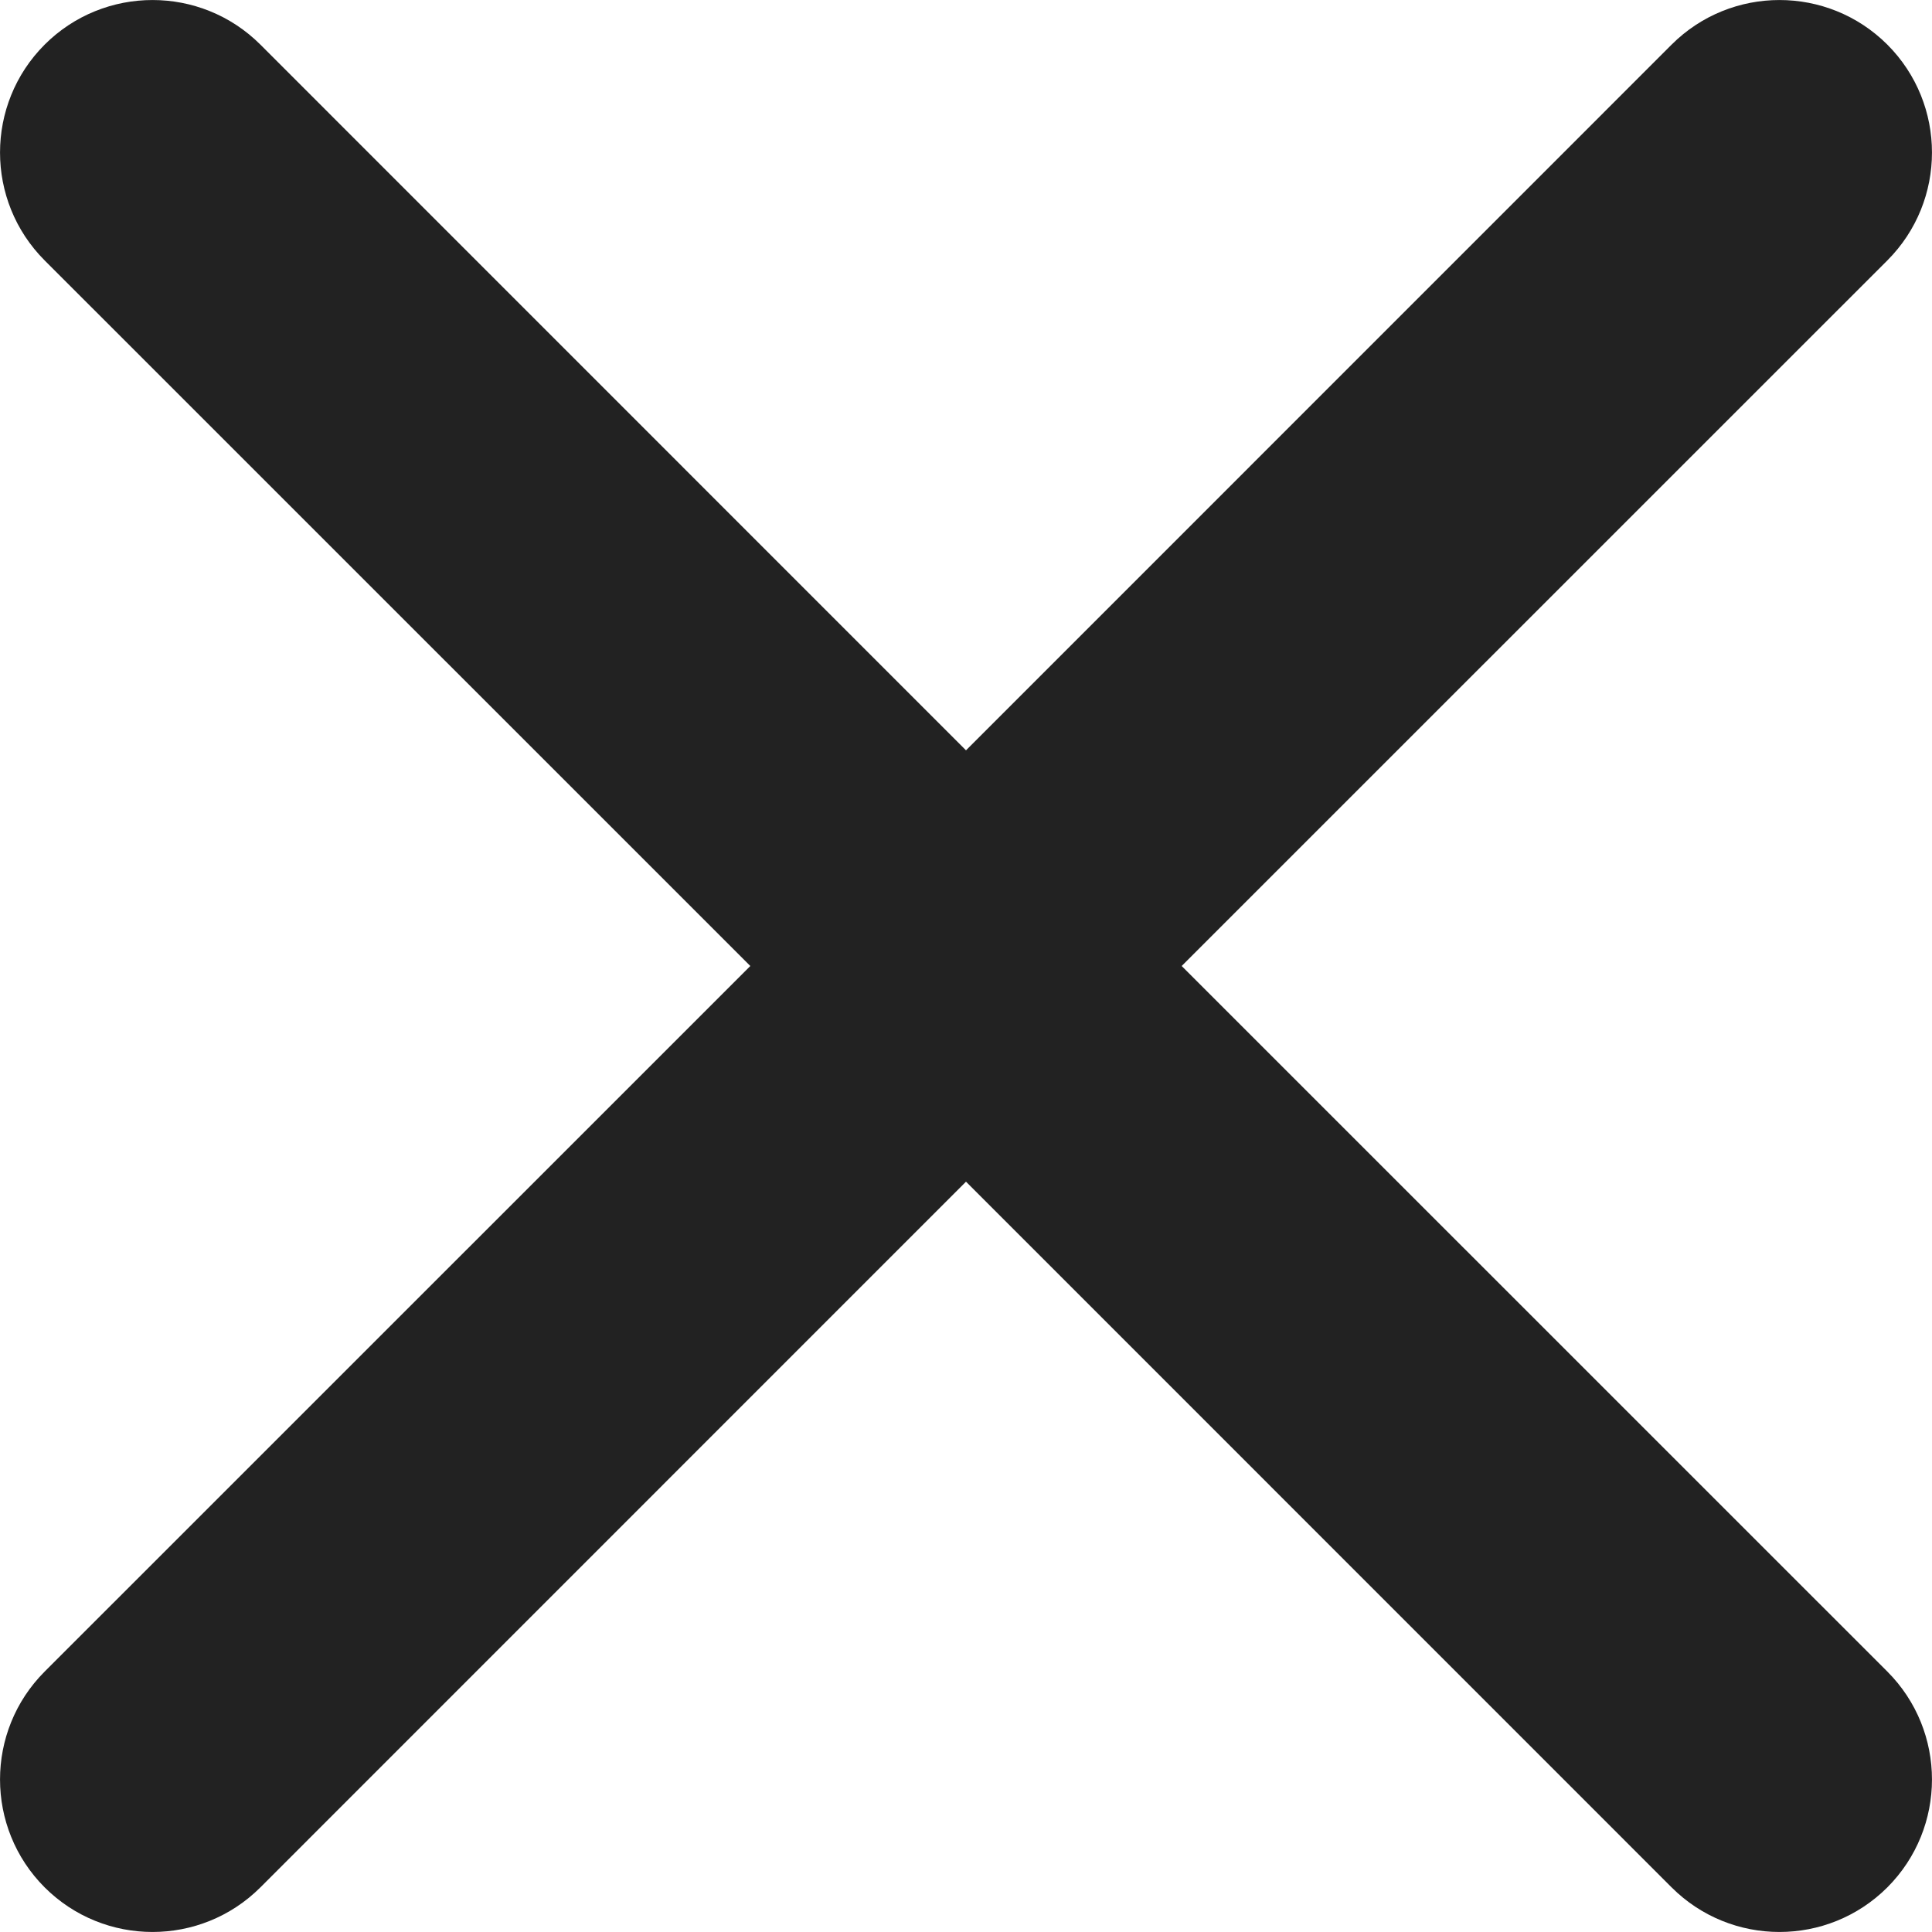
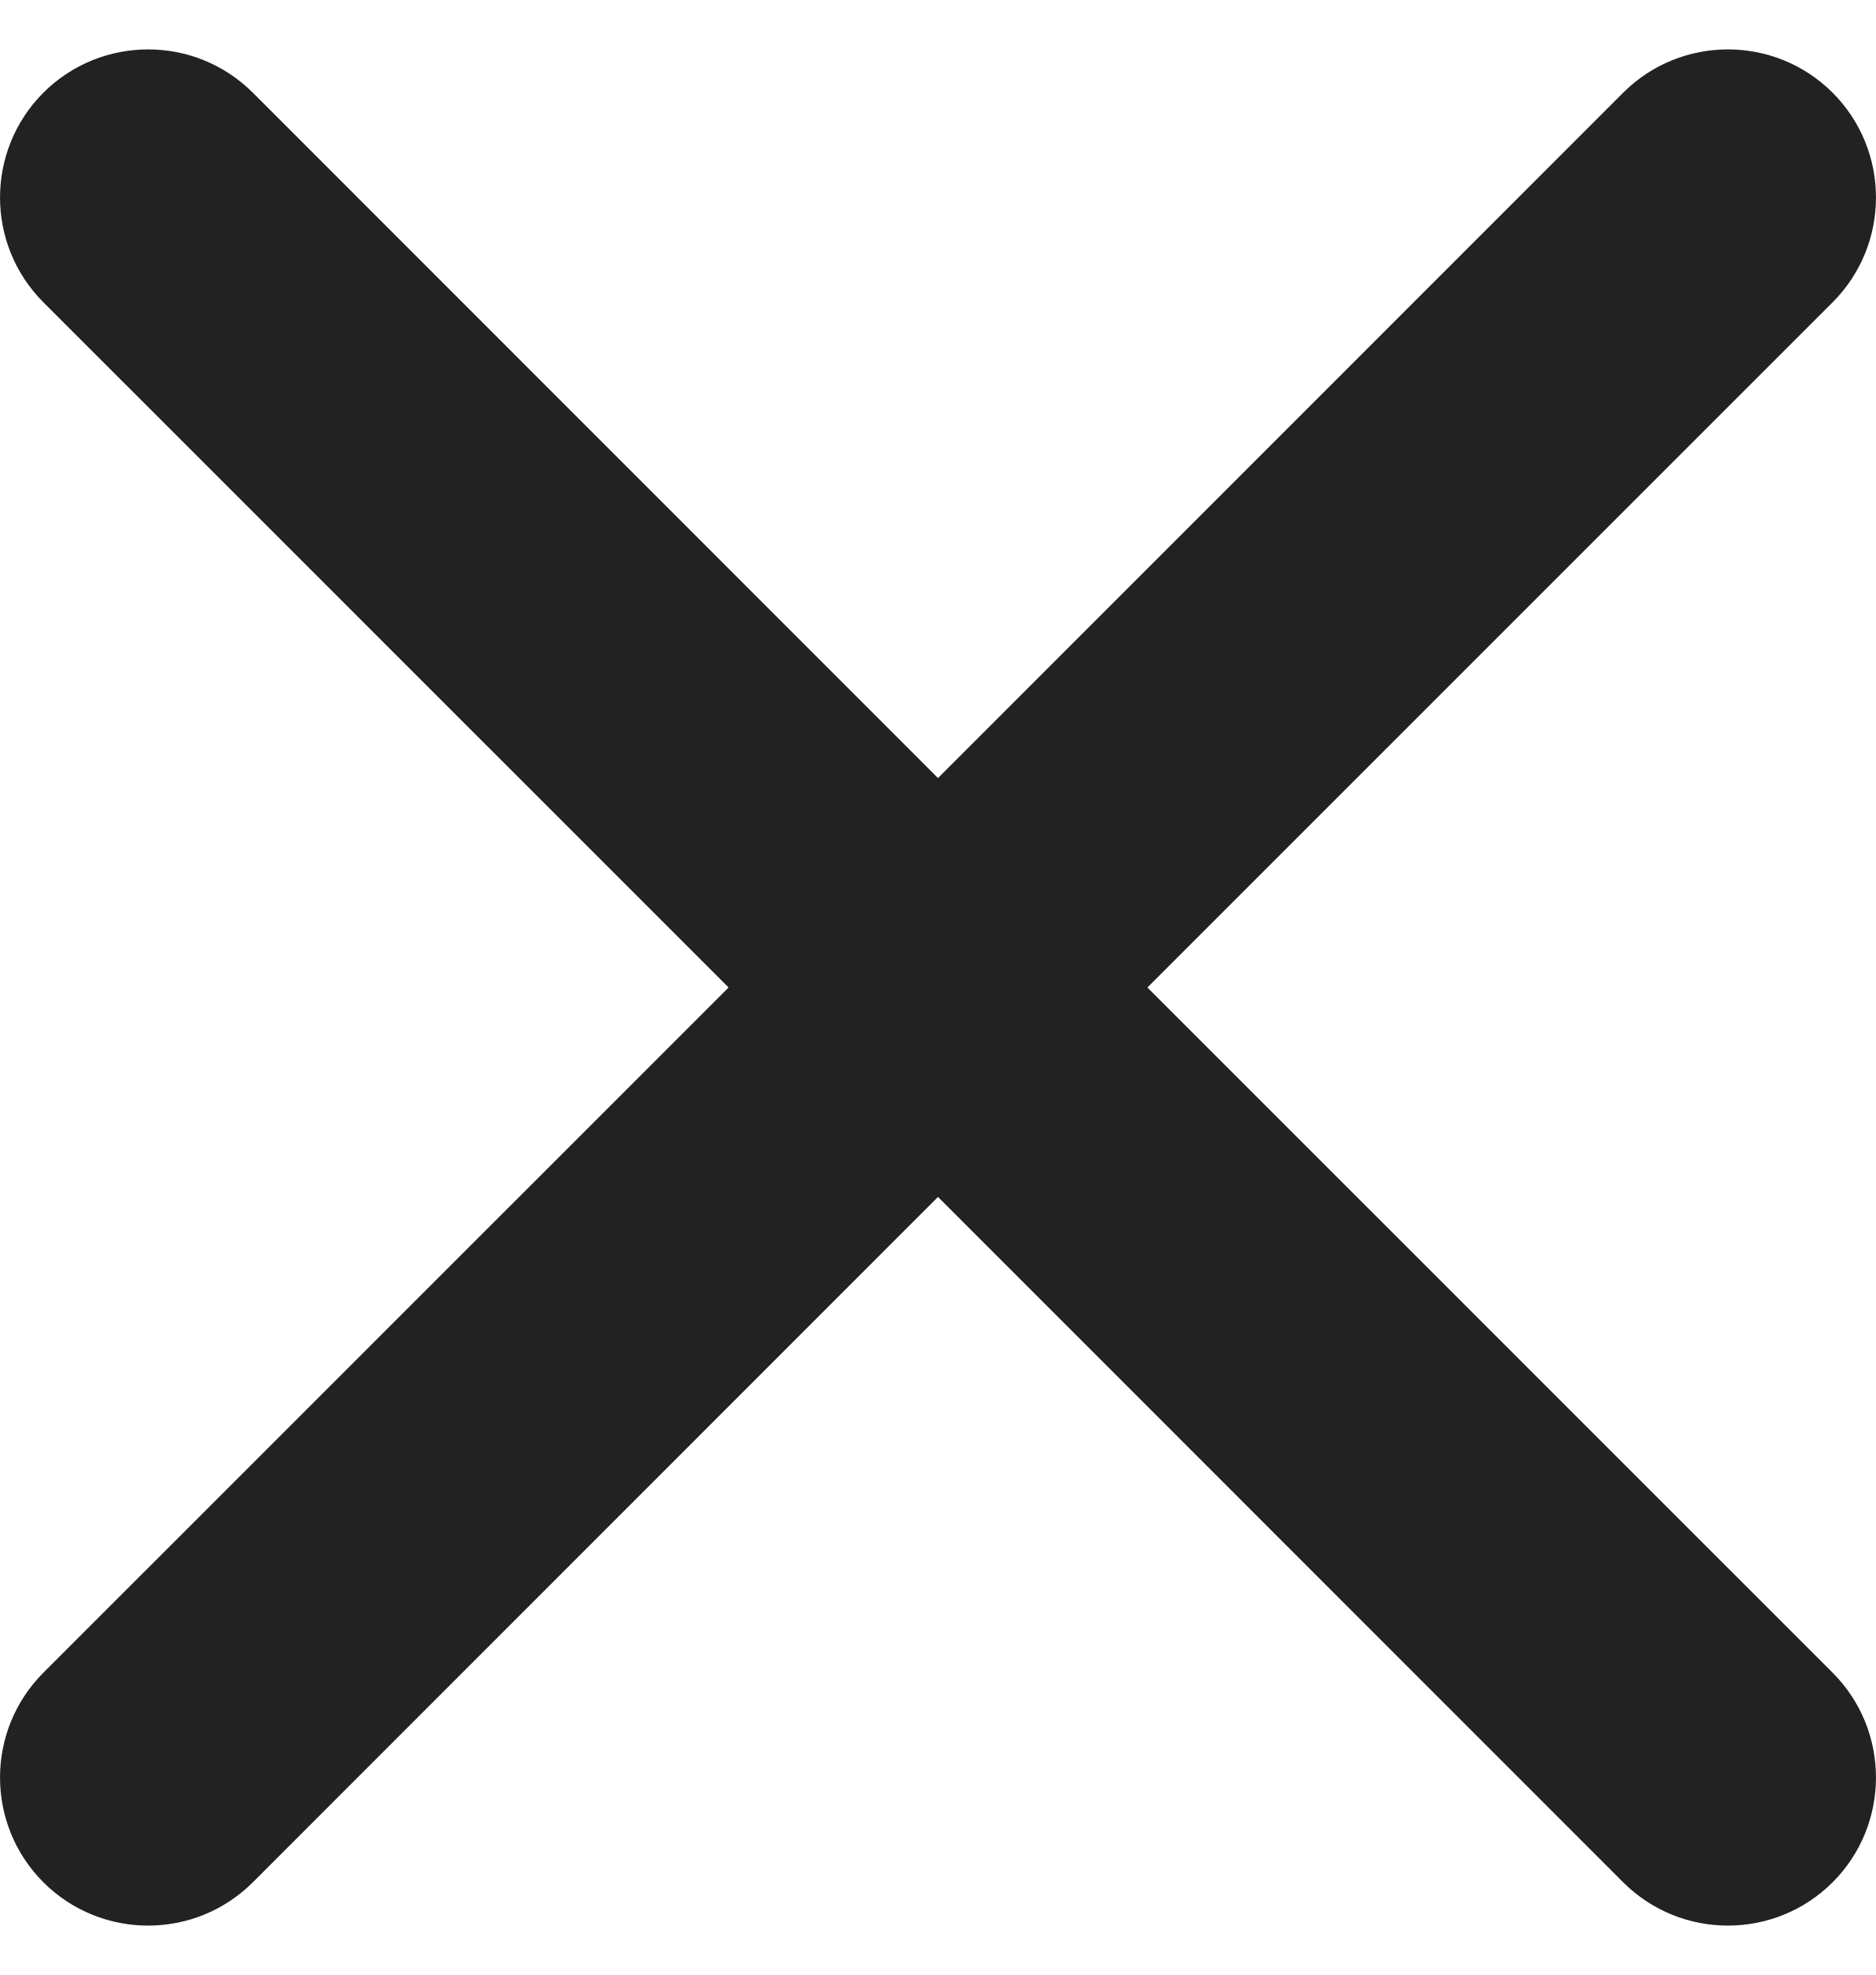
- <svg xmlns="http://www.w3.org/2000/svg" width="19" height="19" viewBox="0 0 19 19" fill="none">
-   <path fill-rule="evenodd" clip-rule="evenodd" d="M2.561 0.439C1.975 -0.146 1.025 -0.146 0.439 0.439C-0.146 1.025 -0.146 1.975 0.439 2.561L7.379 9.5L0.439 16.439C-0.146 17.025 -0.146 17.975 0.439 18.561C1.025 19.146 1.975 19.146 2.561 18.561L9.5 11.621L16.439 18.561C17.025 19.146 17.975 19.146 18.561 18.561C19.146 17.975 19.146 17.025 18.561 16.439L11.621 9.5L18.561 2.561C19.146 1.975 19.146 1.025 18.561 0.439C17.975 -0.146 17.025 -0.146 16.439 0.439L9.5 7.379L2.561 0.439Z" fill="#222222" />
+ <svg xmlns="http://www.w3.org/2000/svg" width="19" height="20" viewBox="0 0 19 20" fill="none">
+   <path fill-rule="evenodd" clip-rule="evenodd" d="M2.561 0.939C1.975 0.354 1.025 0.354 0.439 0.939C-0.146 1.525 -0.146 2.475 0.439 3.061L7.379 10L0.439 16.939C-0.146 17.525 -0.146 18.475 0.439 19.061C1.025 19.646 1.975 19.646 2.561 19.061L9.5 12.121L16.439 19.061C17.025 19.646 17.975 19.646 18.561 19.061C19.146 18.475 19.146 17.525 18.561 16.939L11.621 10L18.561 3.061C19.146 2.475 19.146 1.525 18.561 0.939C17.975 0.354 17.025 0.354 16.439 0.939L9.5 7.879L2.561 0.939Z" fill="#222222" />
</svg>
